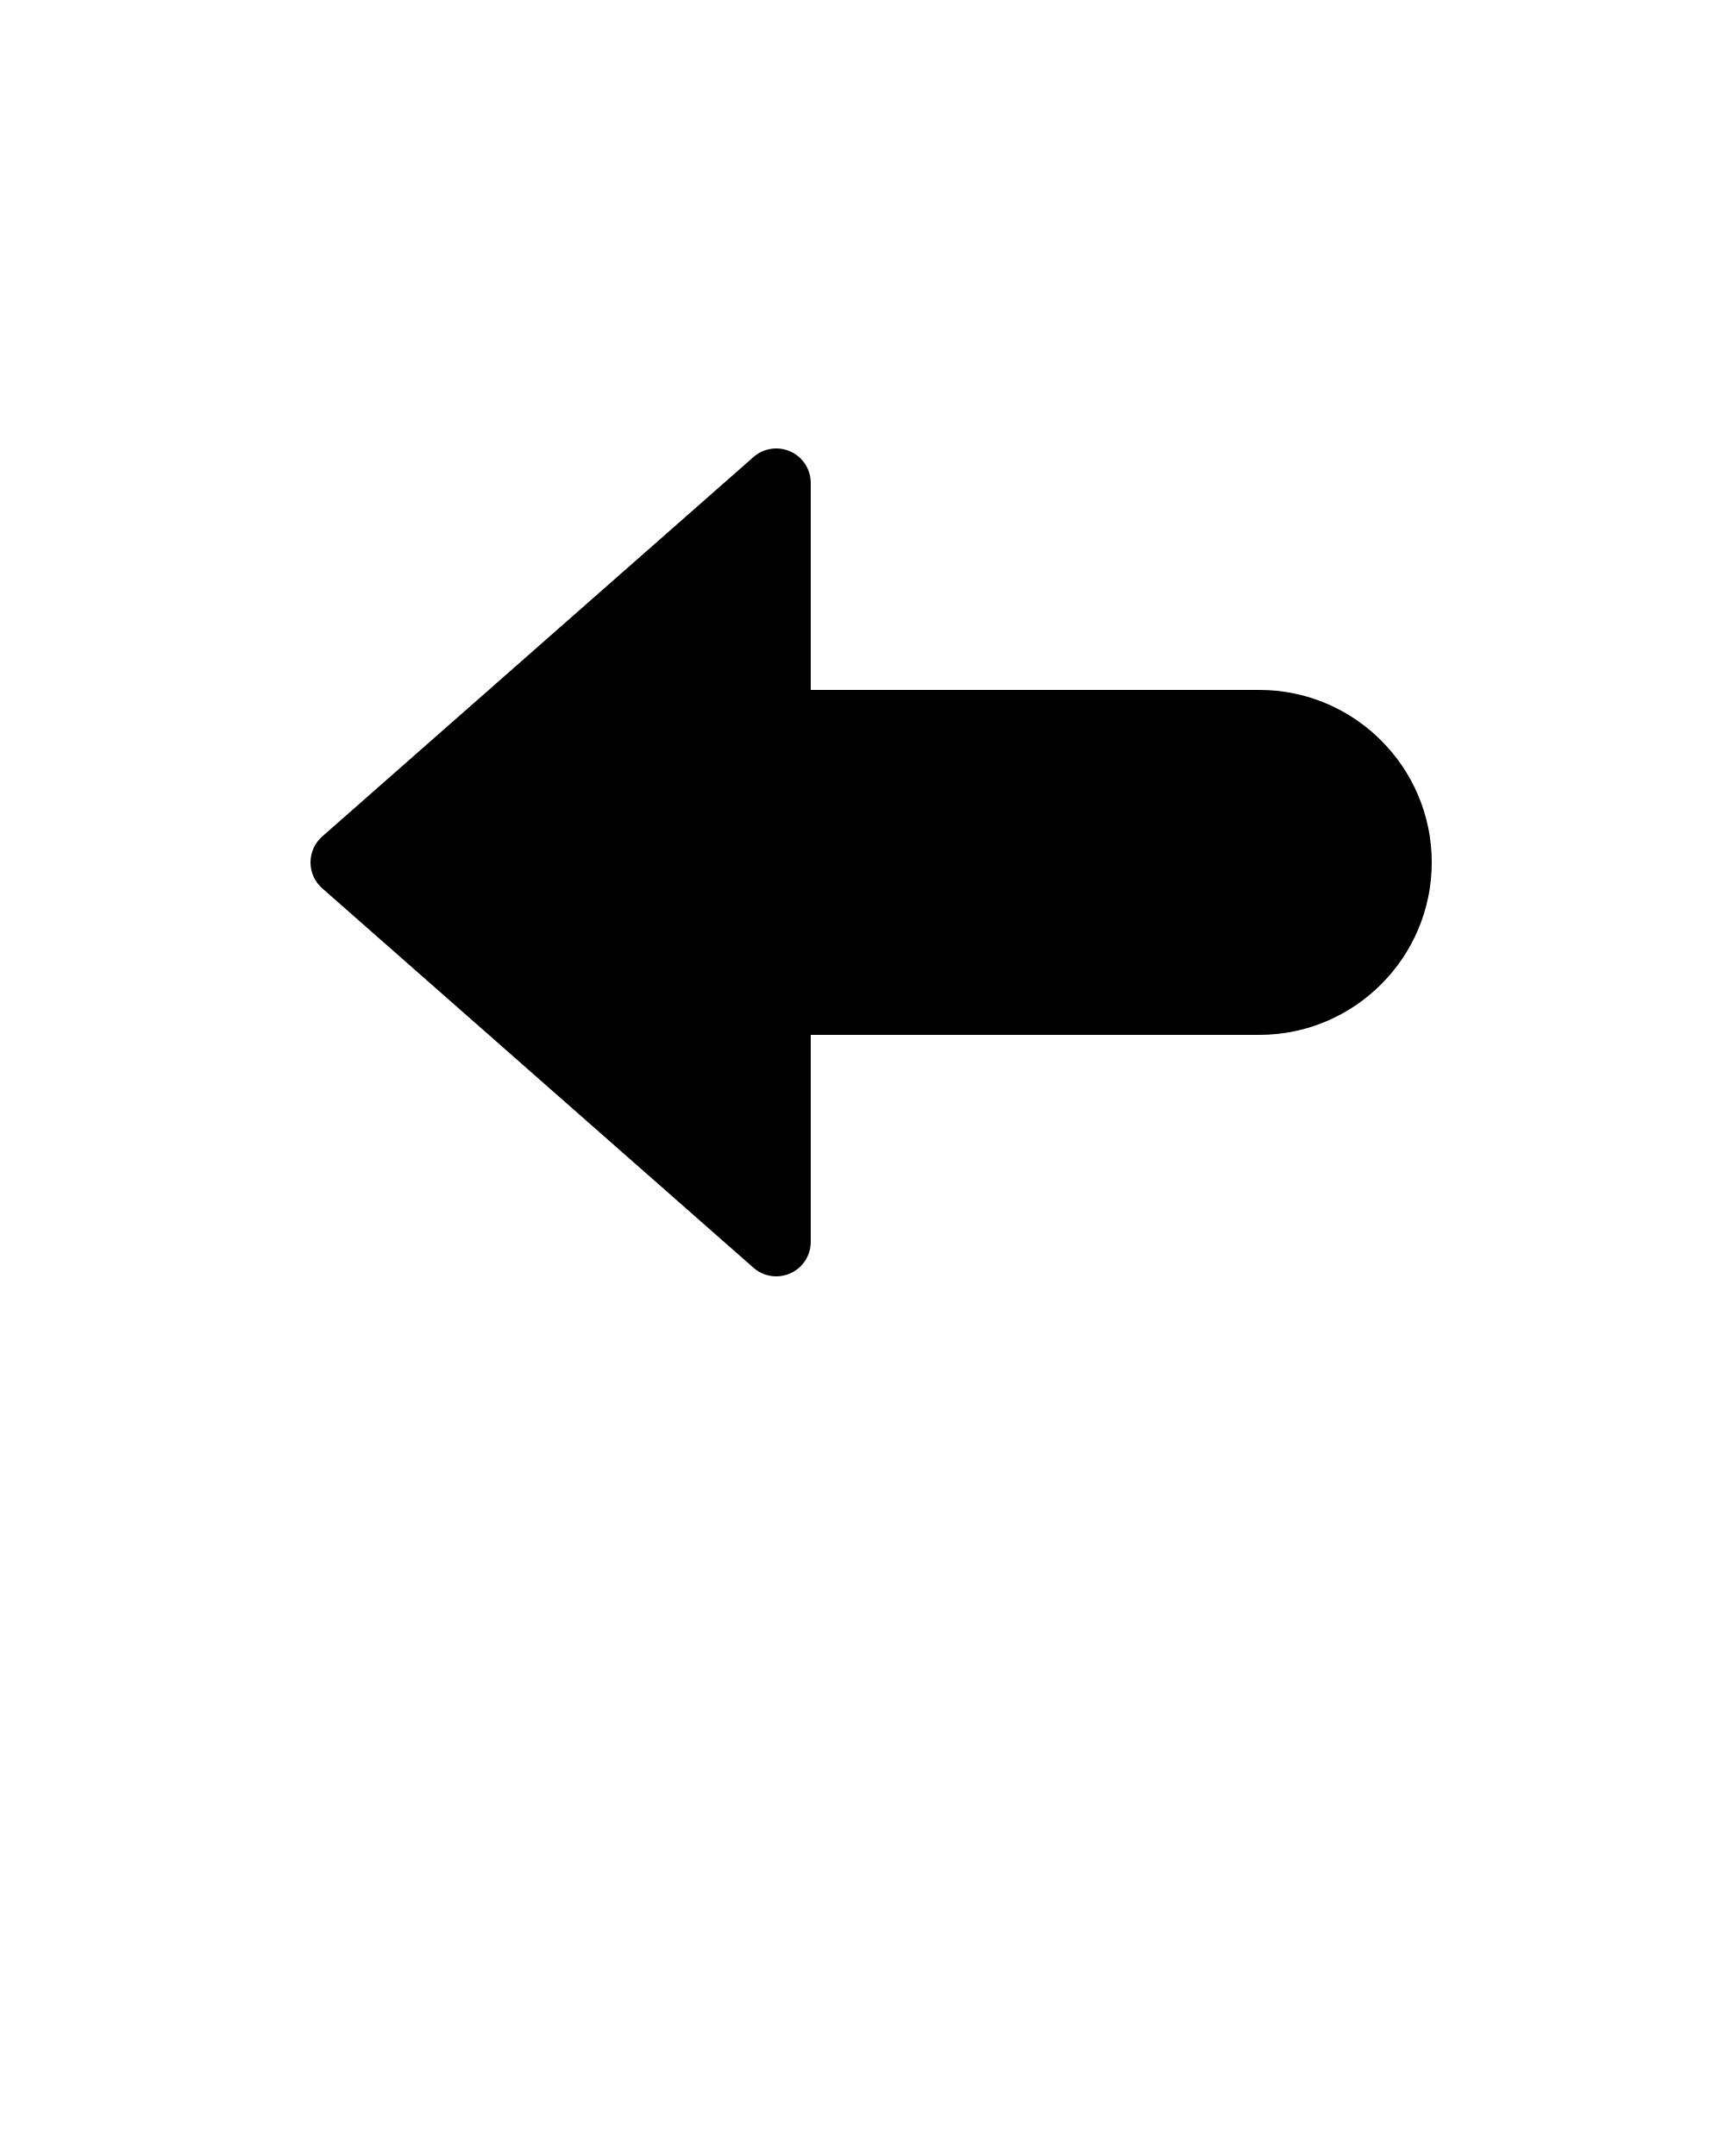
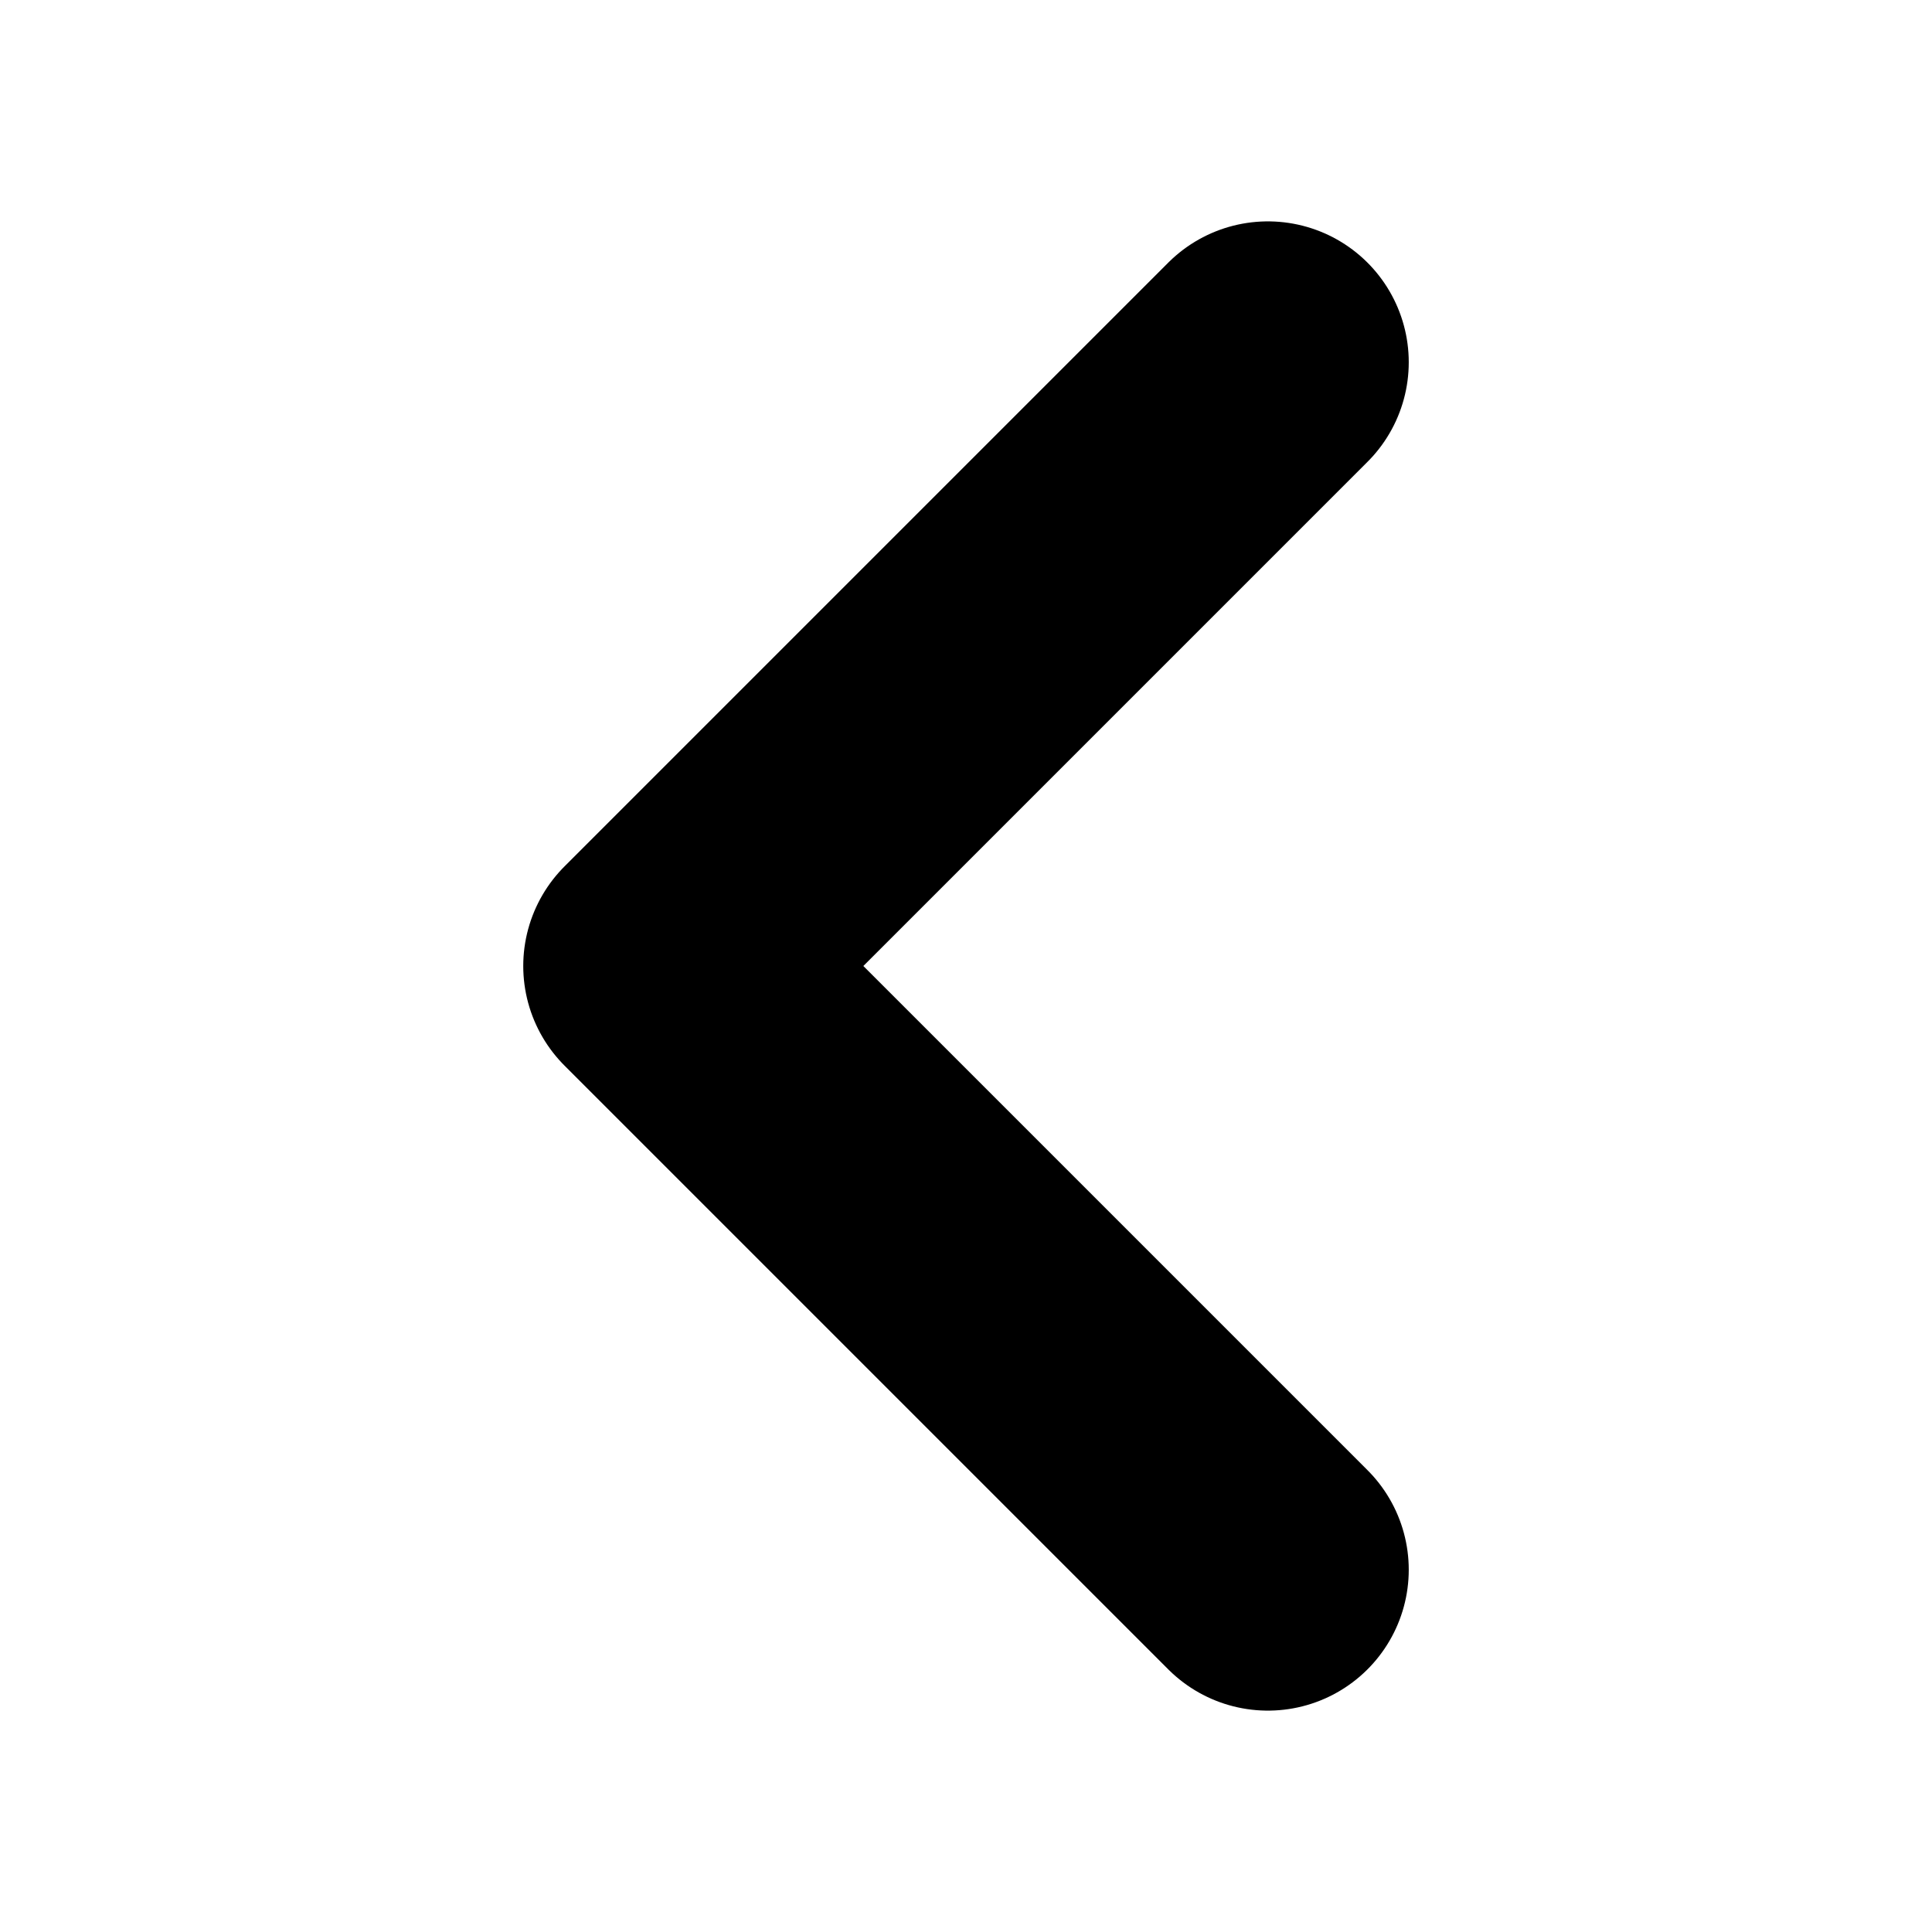
- <svg xmlns="http://www.w3.org/2000/svg" version="1.1" x="0px" y="0px" viewBox="0 0 100 125" enable-background="new 0 0 100 100" xml:space="preserve">
-   <g>
-     <path d="M73,40H47V28c0-0.786-0.46-1.499-1.176-1.822c-0.718-0.324-1.556-0.198-2.146,0.321l-25,22C18.247,48.878,18,49.425,18,50   s0.247,1.122,0.679,1.501l25,22C44.051,73.829,44.523,74,45,74c0.279,0,0.56-0.058,0.824-0.178C46.54,73.498,47,72.786,47,72V60h26   c5.514,0,10-4.486,10-10S78.514,40,73,40z" />
-   </g>
+ <svg xmlns="http://www.w3.org/2000/svg" fill="none" viewBox="0 0 24 24" stroke-width="3.5" stroke="currentColor" class="size-6">
+   <path stroke-linecap="round" stroke-linejoin="round" d="M15.75 19.5 8.25 12l7.5-7.5" />
</svg>
